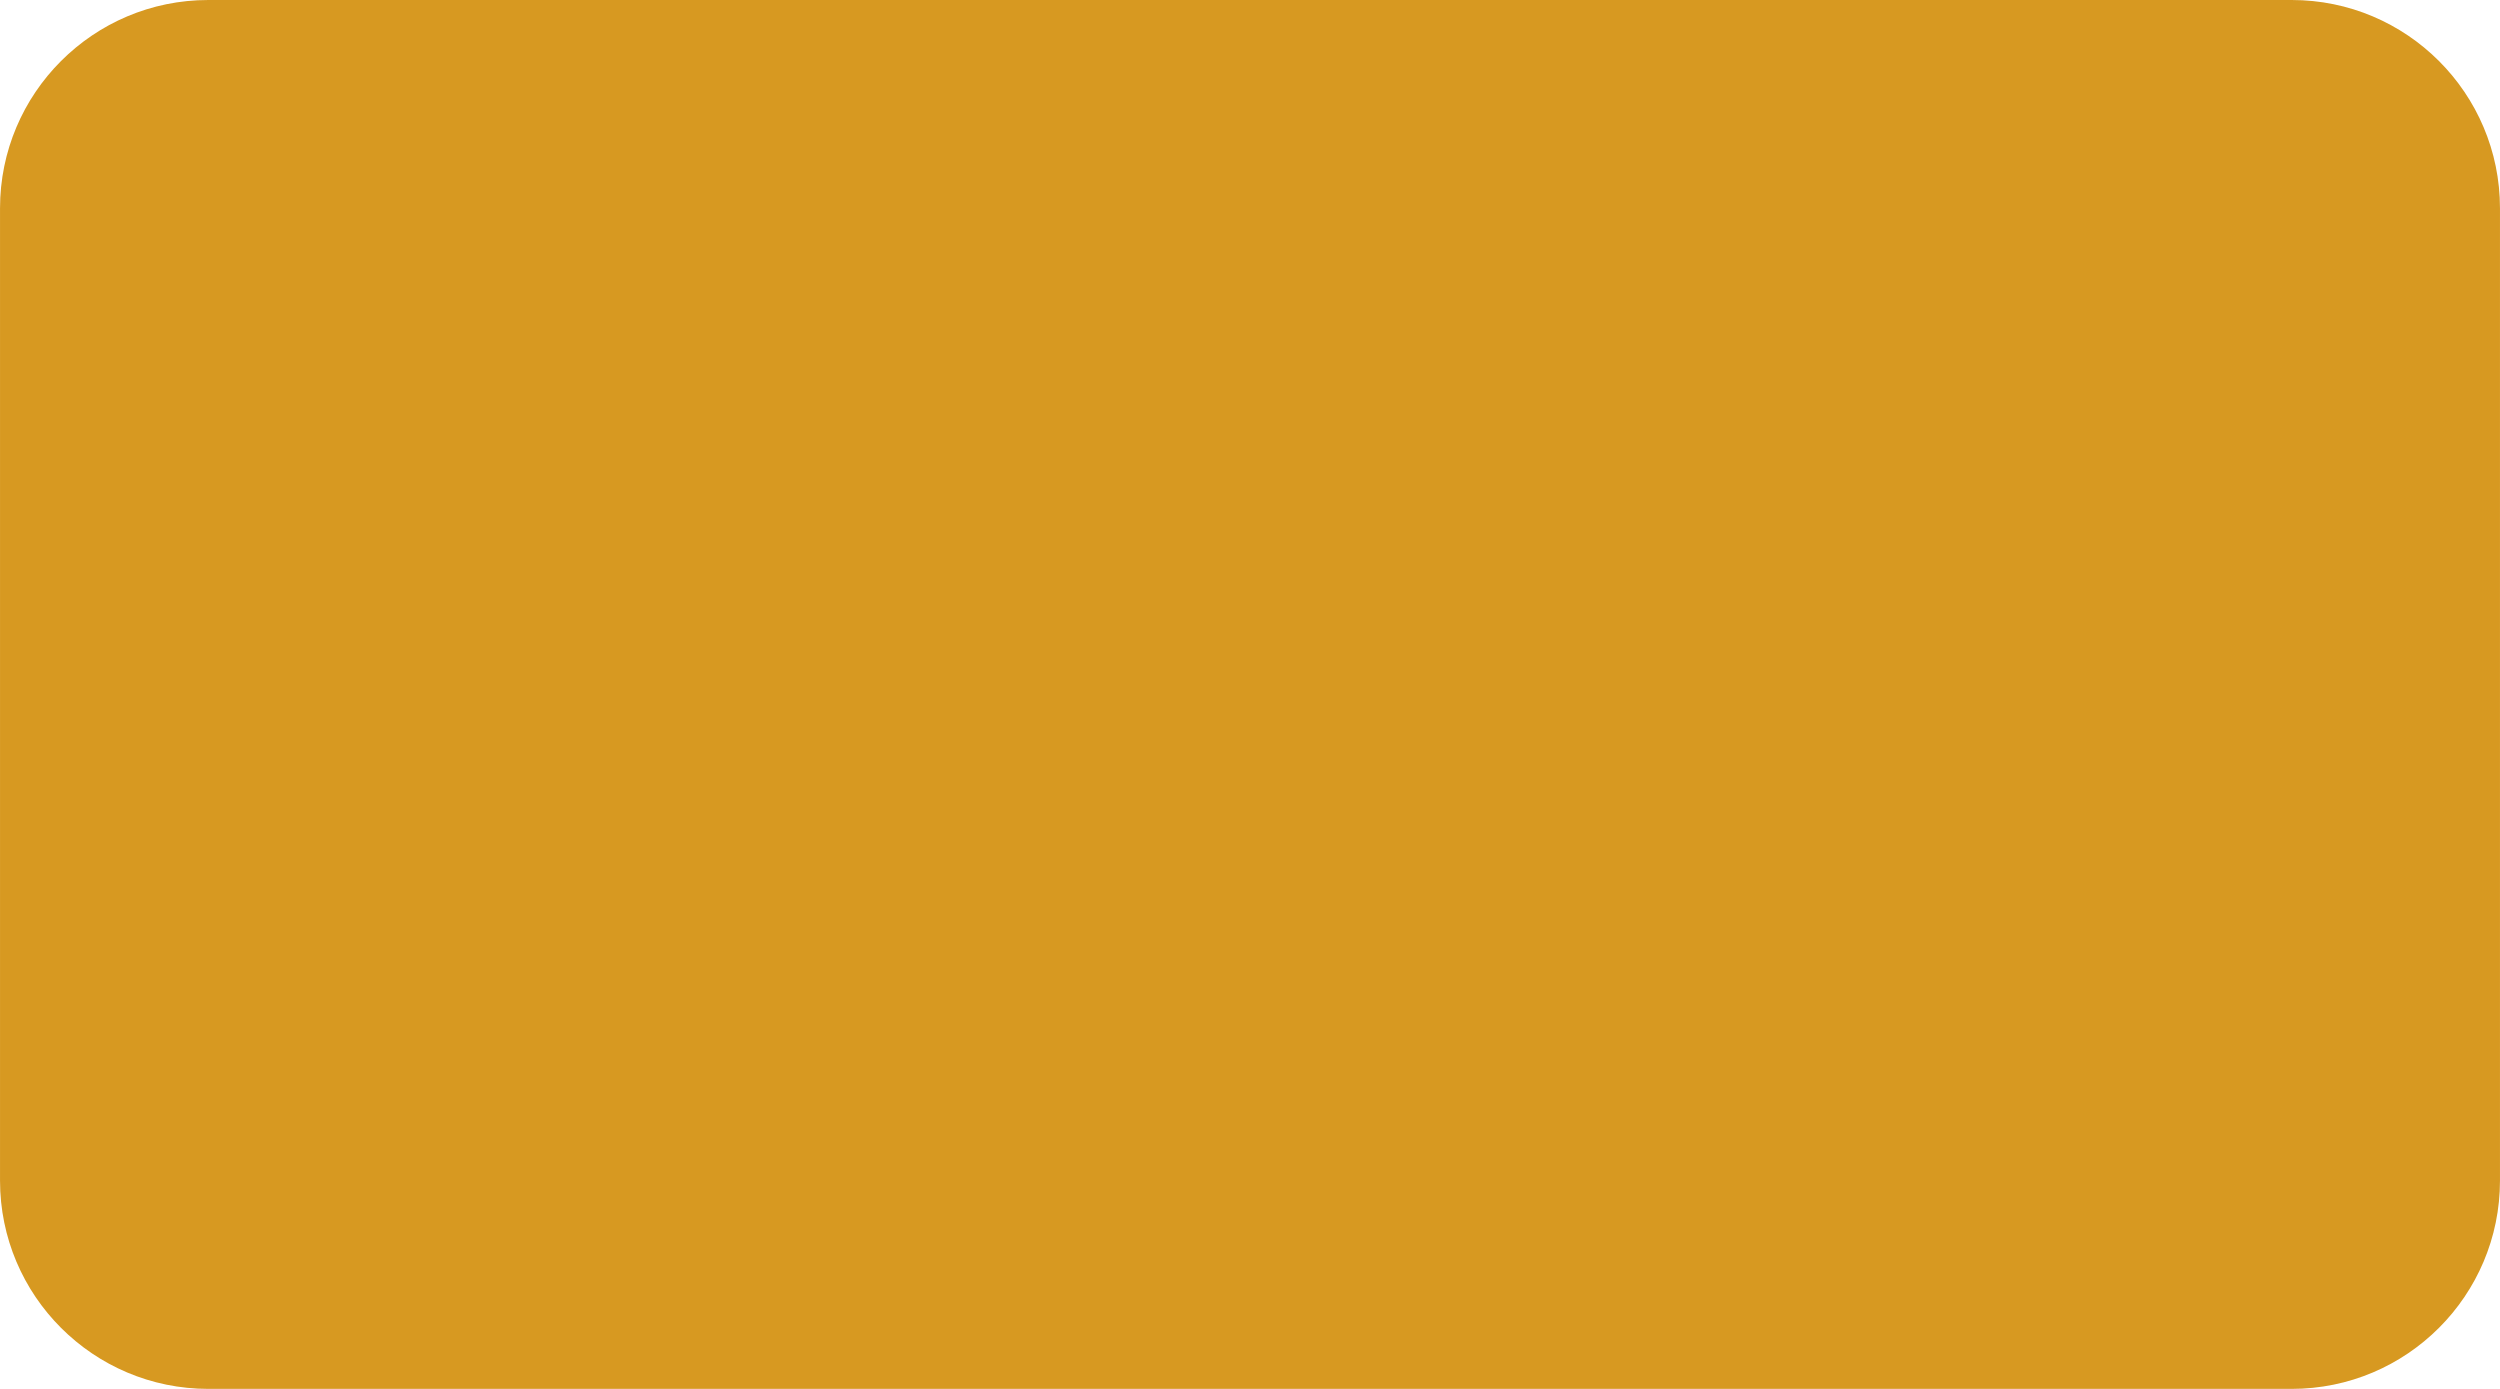
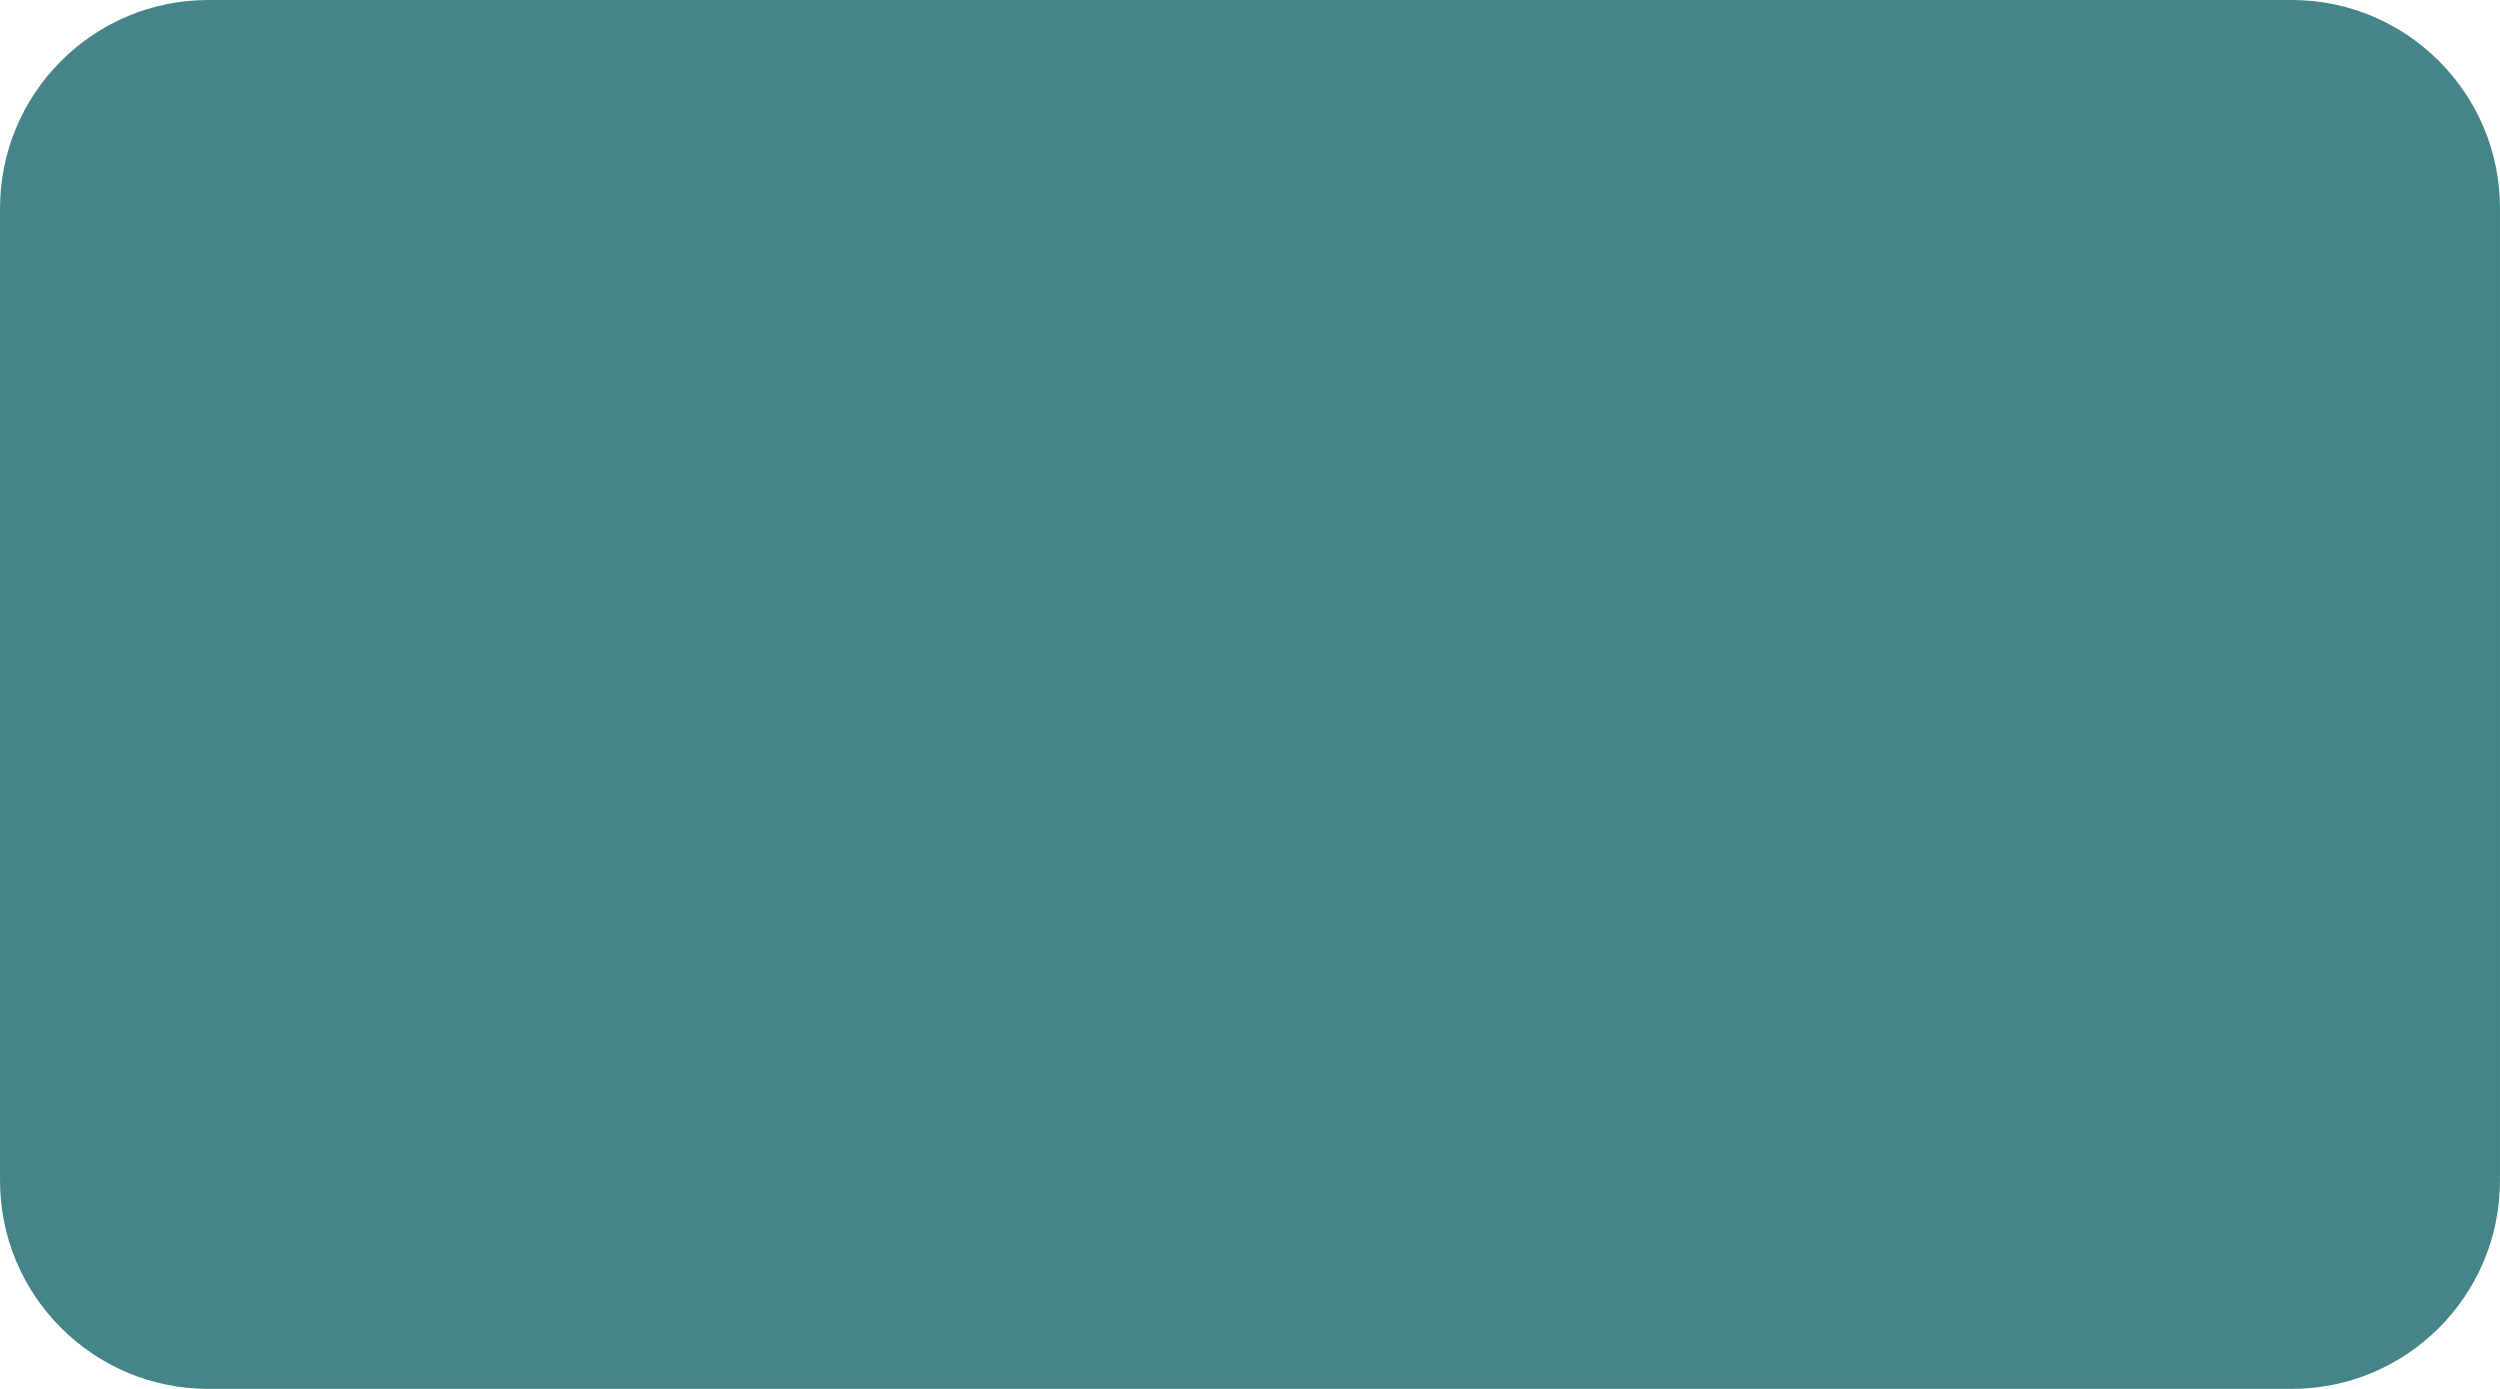
<svg xmlns="http://www.w3.org/2000/svg" width="144" height="80" viewBox="0 0 38.1 21.167" version="1.1" id="svg1">
  <defs id="defs1" />
  <g id="layer1">
-     <rect style="vector-effect:non-scaling-stroke;fill:#d79921;fill-opacity:1;stroke:none;stroke-width:1.628;stroke-opacity:1;-inkscape-stroke:hairline" id="rect1" width="38.1" height="21.167" x="0" y="0" rx="3.175" />
+     <rect style="vector-effect:non-scaling-stroke;fill:#458588;fill-opacity:1;stroke:none;stroke-width:1.628;stroke-opacity:1;-inkscape-stroke:hairline" id="rect1" width="38.1" height="21.167" x="0" y="0" rx="3.175" />
  </g>
</svg>
